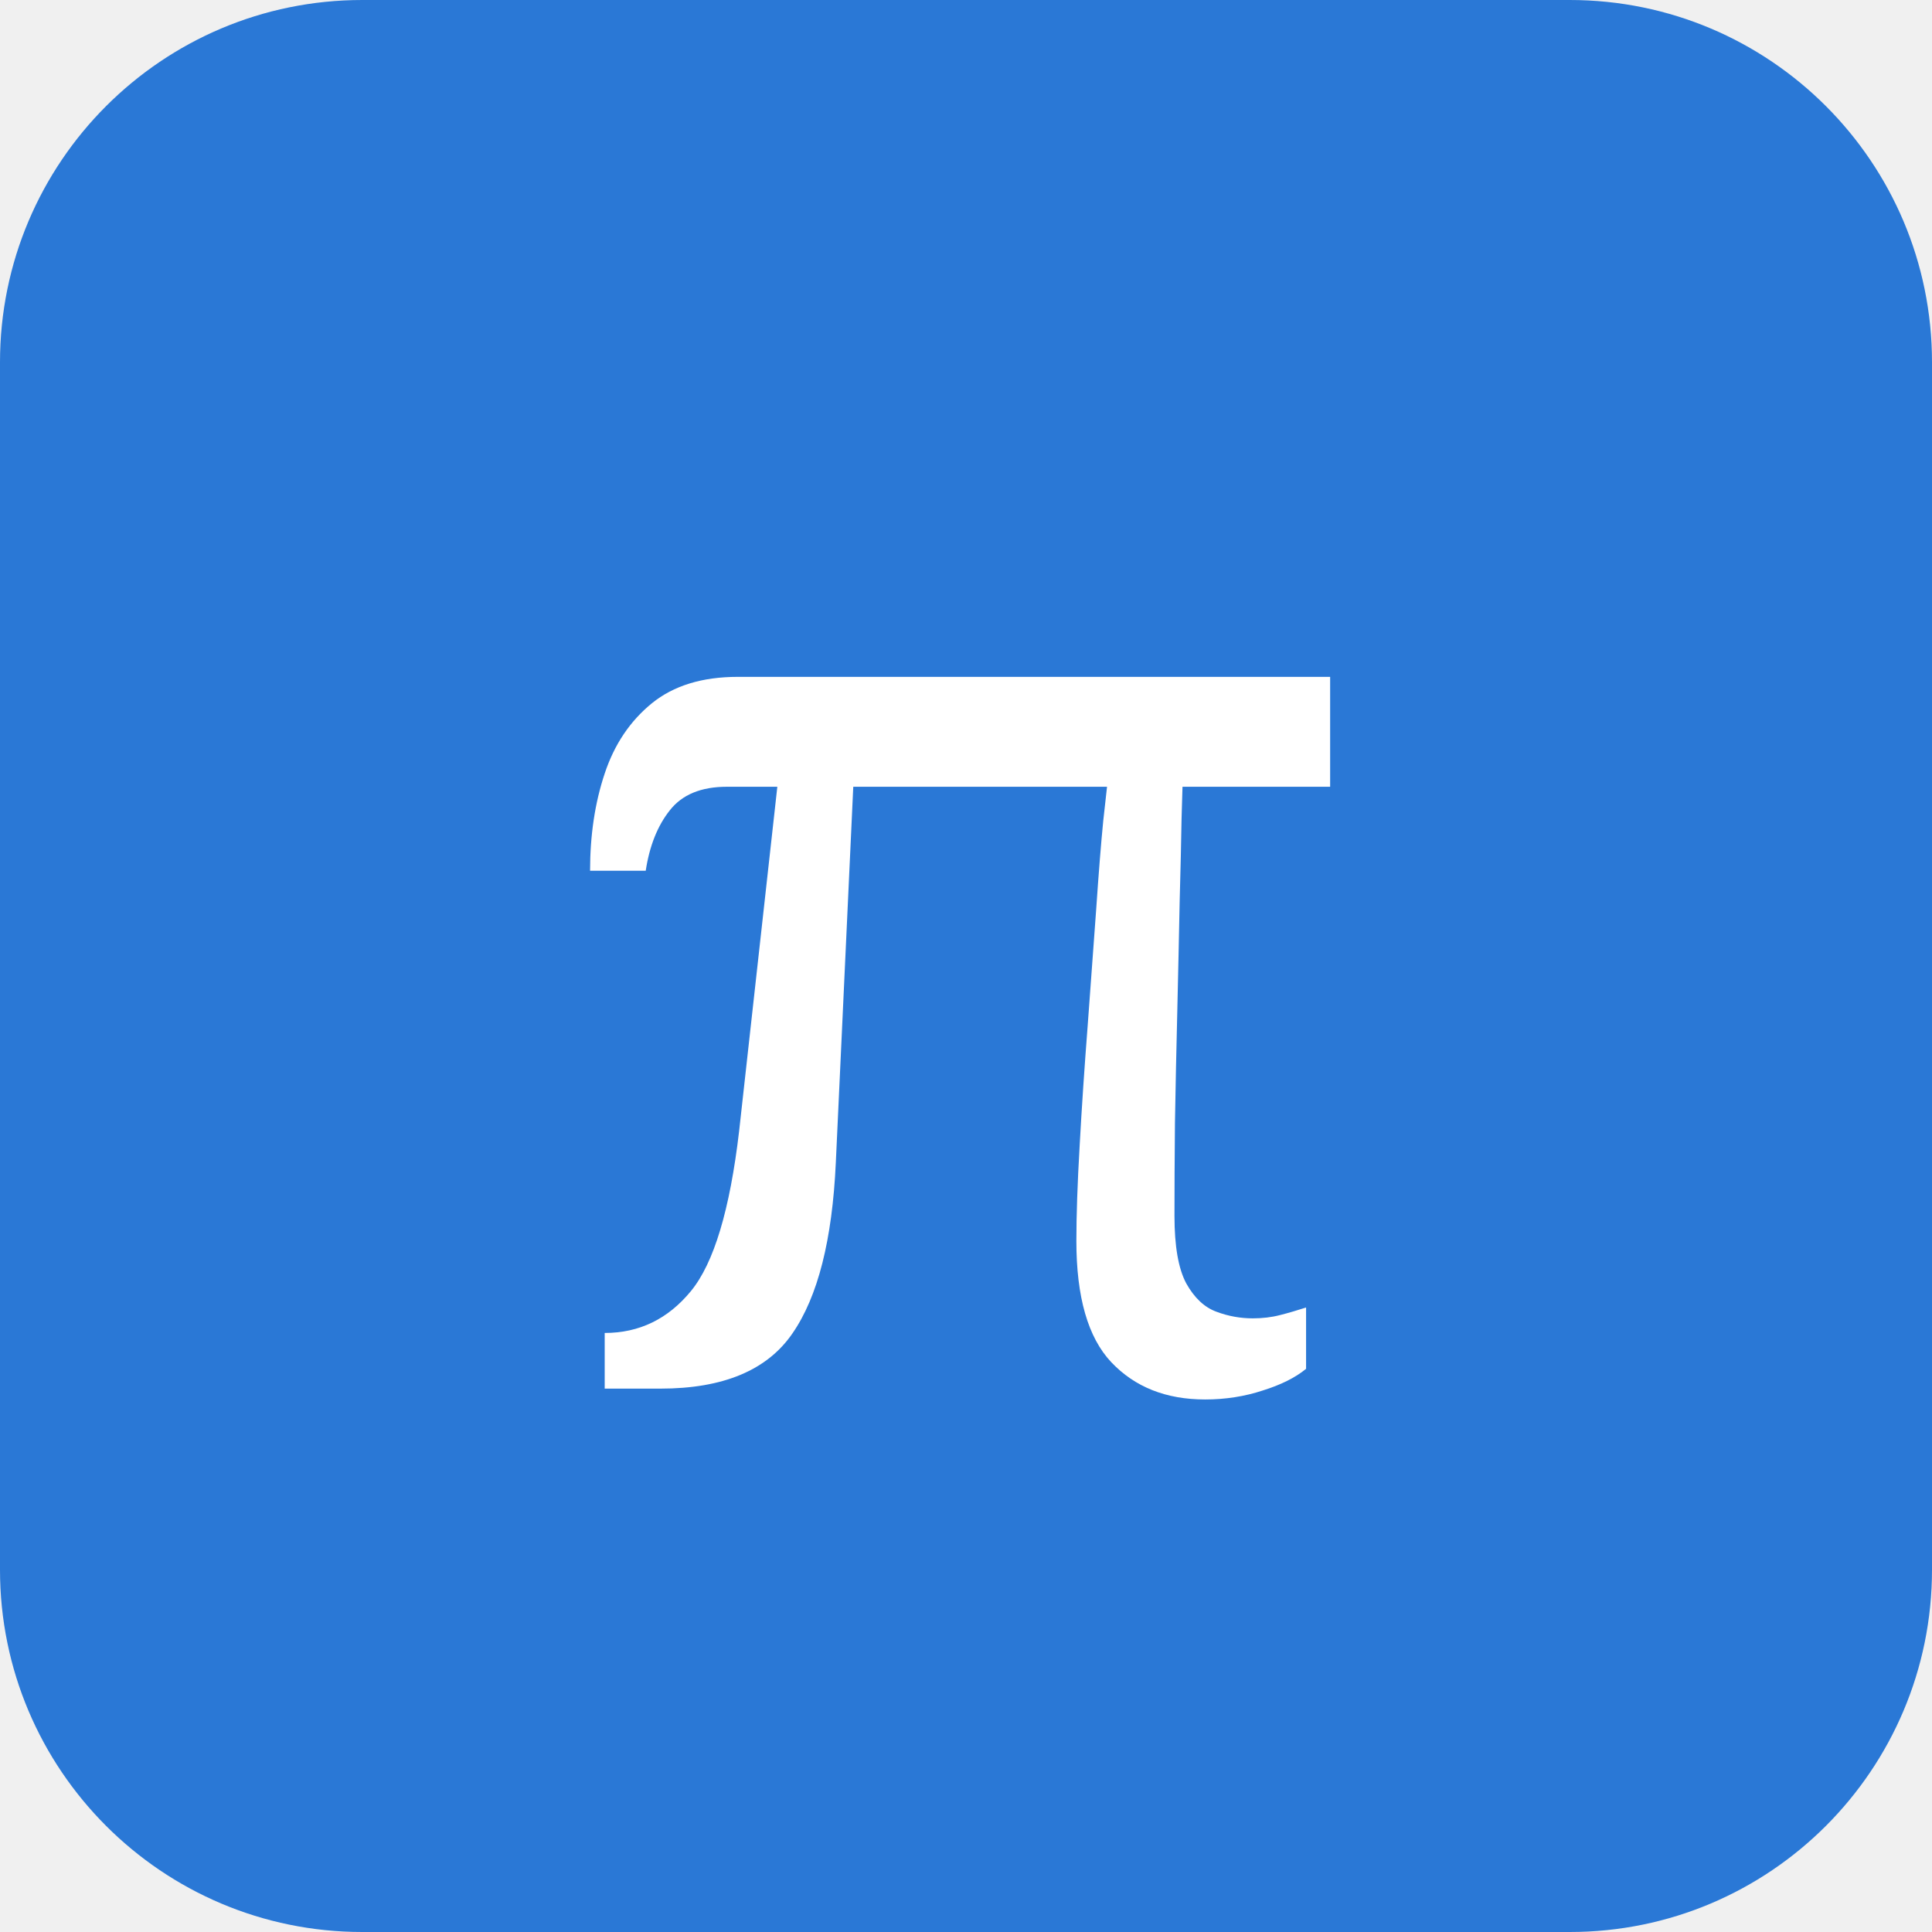
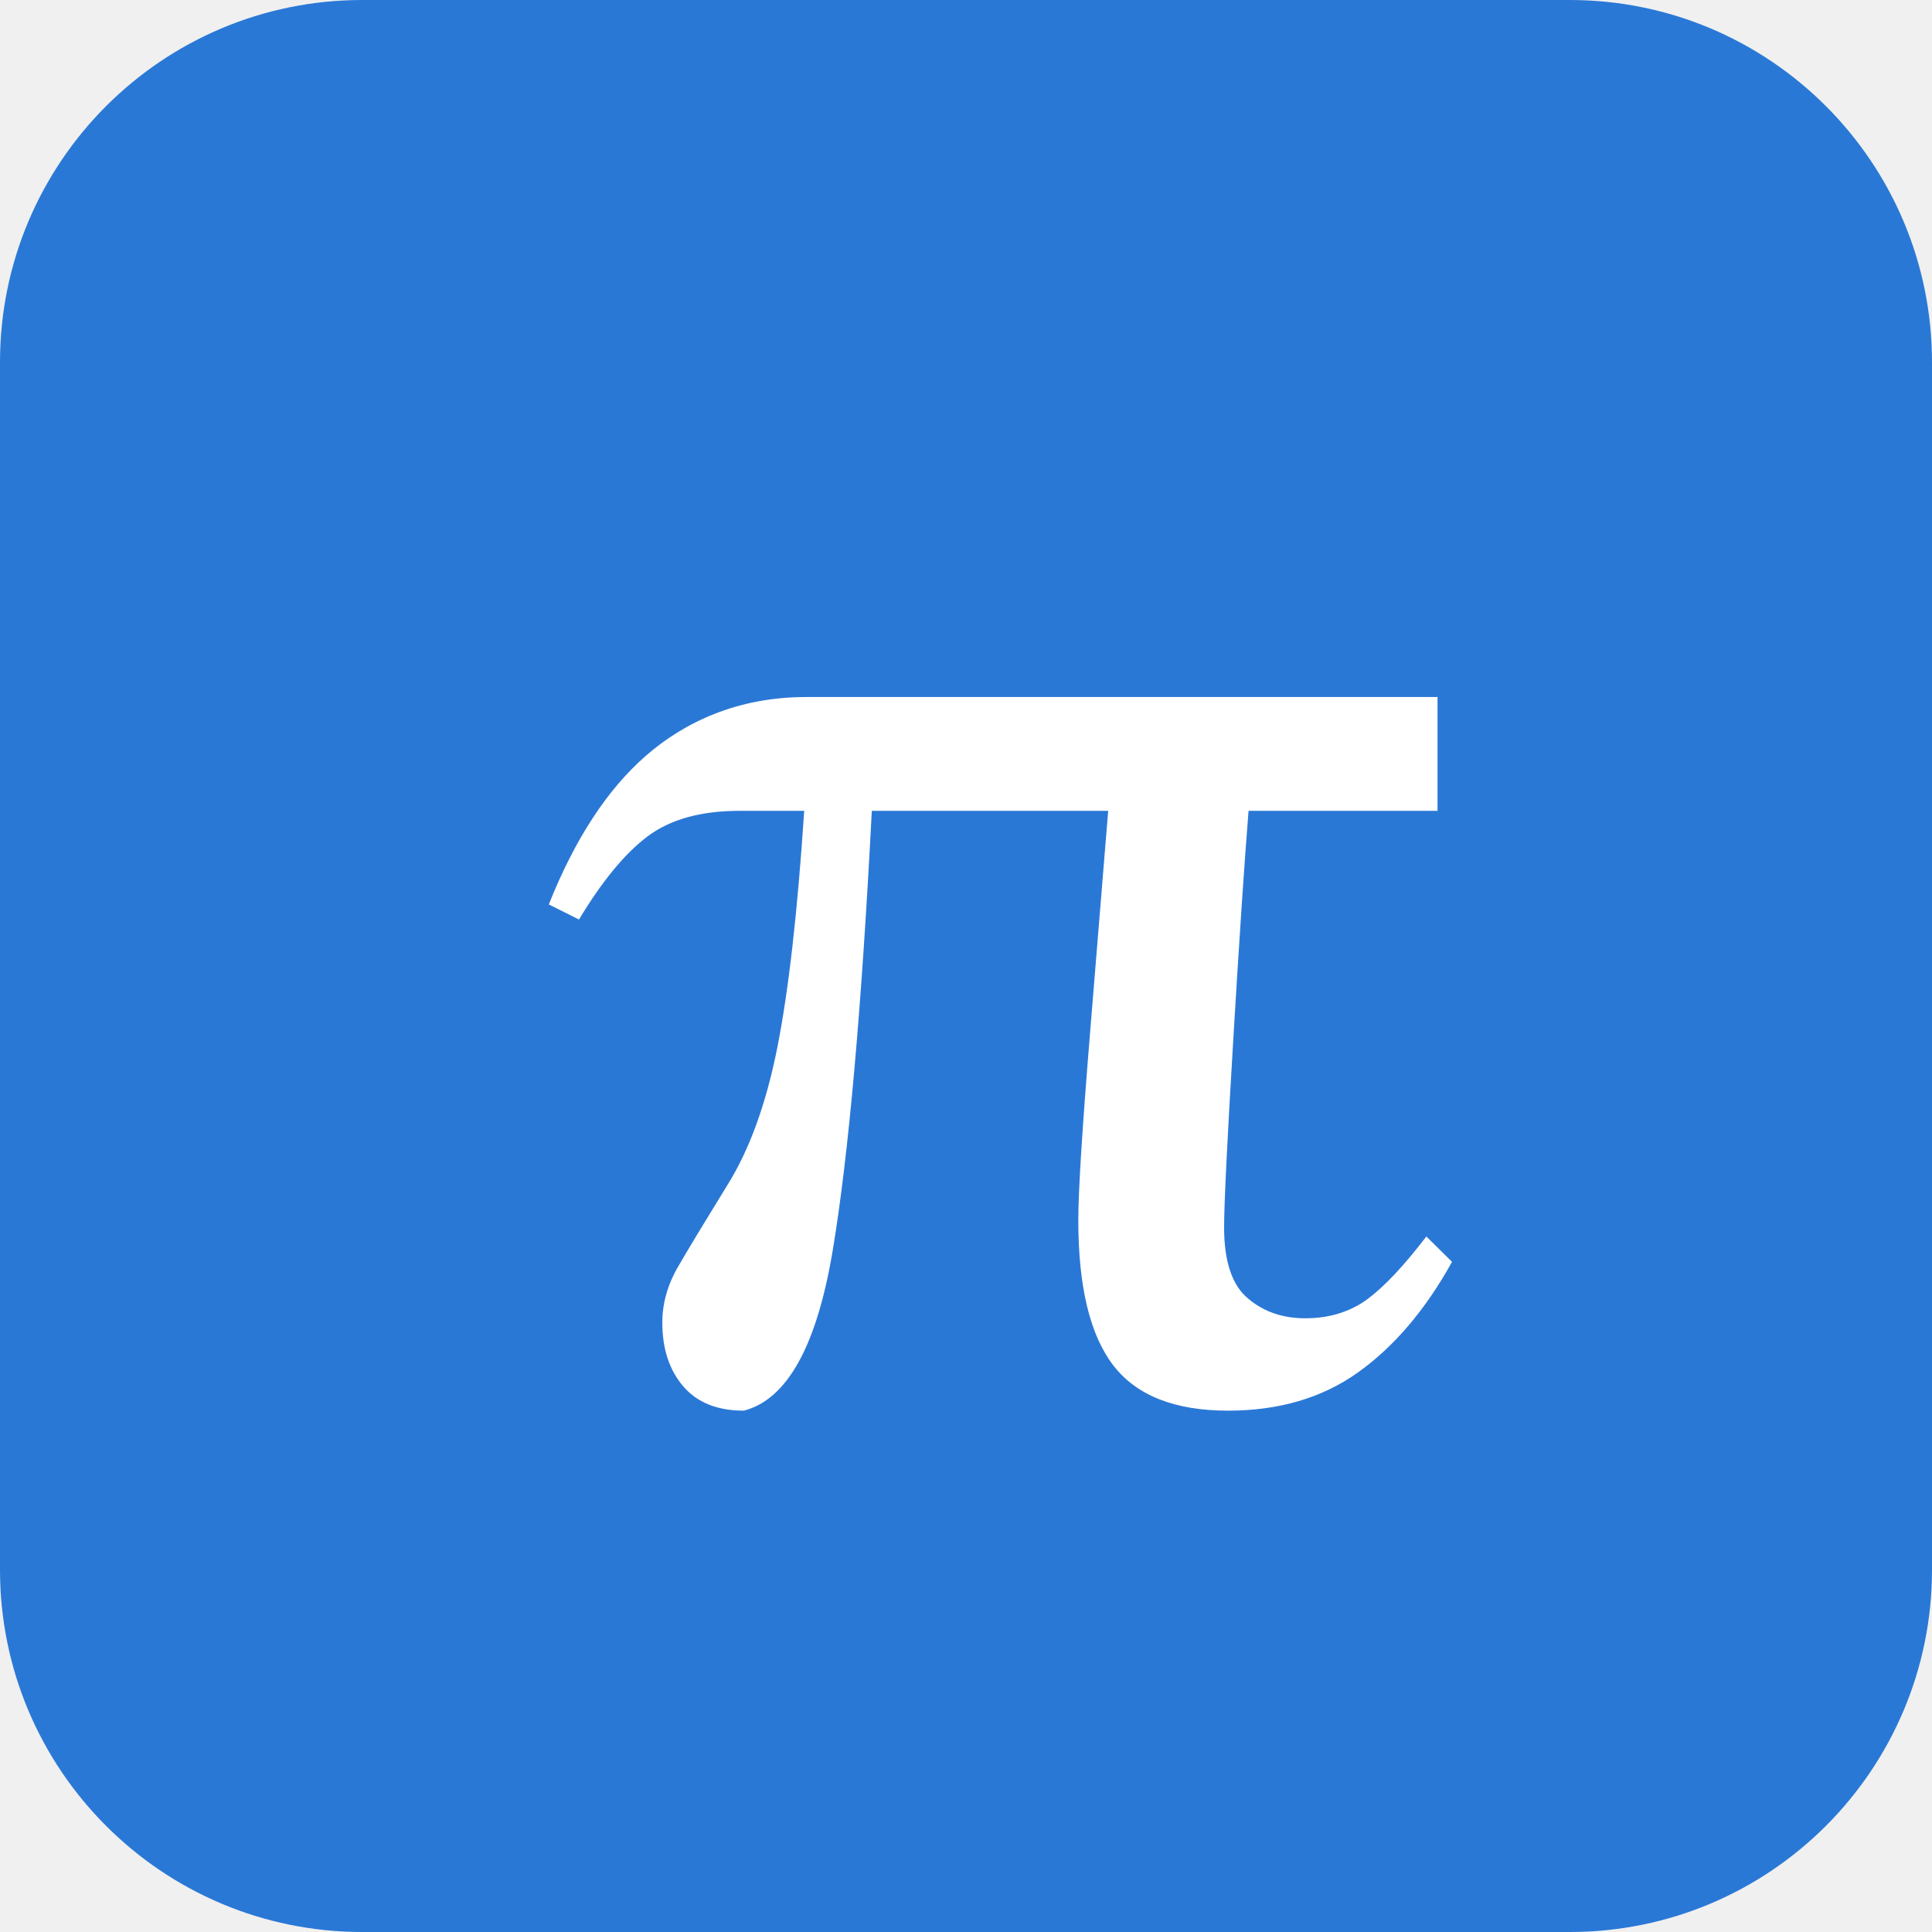
<svg xmlns="http://www.w3.org/2000/svg" viewBox="0 0 64 64">
  <rect width="64" height="64" rx="12" fill="#2a78d6" />
-   <text x="32" y="46" font-family="Georgia,serif" font-size="44" text-anchor="middle" fill="white">π</text>
+   <path fill="#ffffff" d="M47.62 23.09V26.86H41.36C41.22 28.60 41.05 31.15 40.85 34.50C40.65 37.84 40.55 39.89 40.55 40.66C40.55 41.80 40.82 42.59 41.35 43.02C41.87 43.46 42.50 43.67 43.24 43.67C44.03 43.67 44.71 43.46 45.28 43.05C45.85 42.63 46.50 41.94 47.25 40.96L48.10 41.80C47.22 43.39 46.18 44.61 44.99 45.46C43.80 46.31 42.36 46.73 40.68 46.73C38.92 46.73 37.65 46.23 36.88 45.23C36.11 44.23 35.72 42.63 35.72 40.42C35.72 39.46 35.85 37.39 36.11 34.21C36.37 31.02 36.57 28.57 36.71 26.86H28.88C28.54 33.43 28.11 38.29 27.58 41.45C27.05 44.60 26.07 46.36 24.64 46.73C23.76 46.73 23.09 46.46 22.63 45.92C22.17 45.38 21.94 44.68 21.94 43.81C21.94 43.17 22.12 42.54 22.48 41.93C22.84 41.31 23.38 40.42 24.10 39.25C24.83 38.08 25.38 36.56 25.75 34.70C26.12 32.83 26.42 30.22 26.64 26.86H24.50C23.22 26.86 22.21 27.14 21.46 27.70C20.71 28.26 19.95 29.18 19.18 30.46L18.18 29.96C19.04 27.80 20.11 26.16 21.39 25.04C22.67 23.92 24.44 23.09 26.70 23.09H47.62Z" />
</svg>
